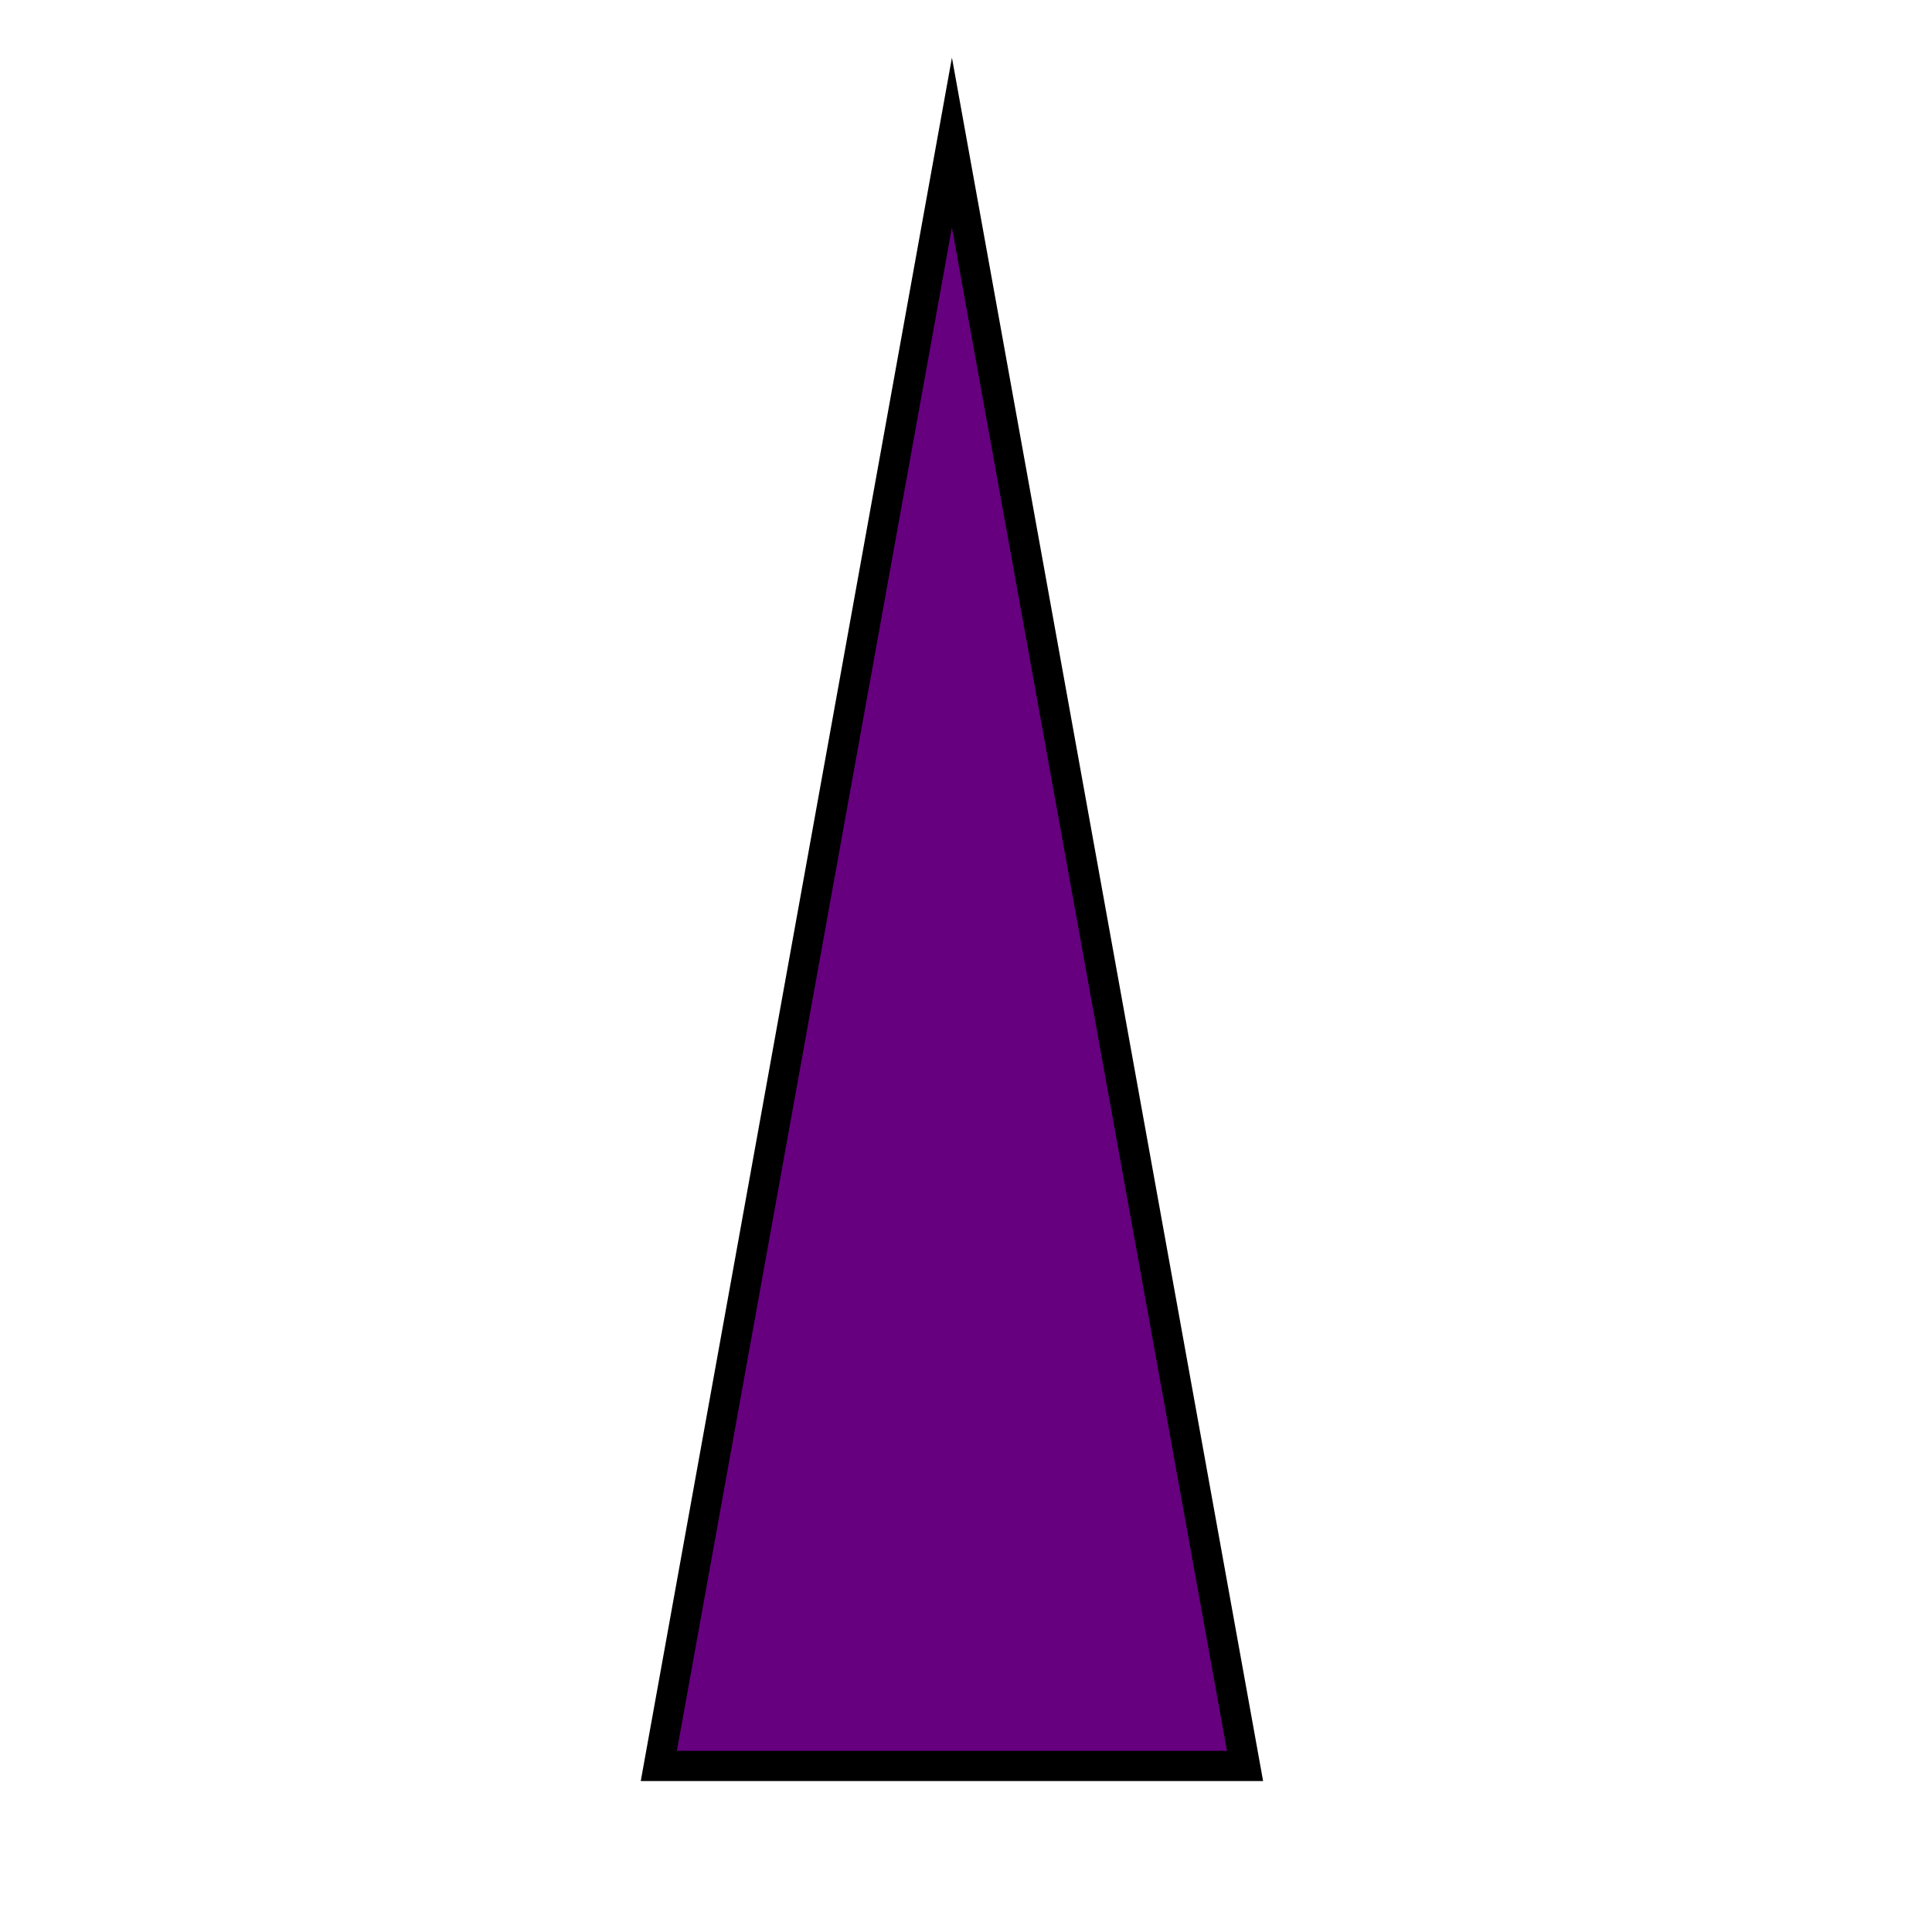
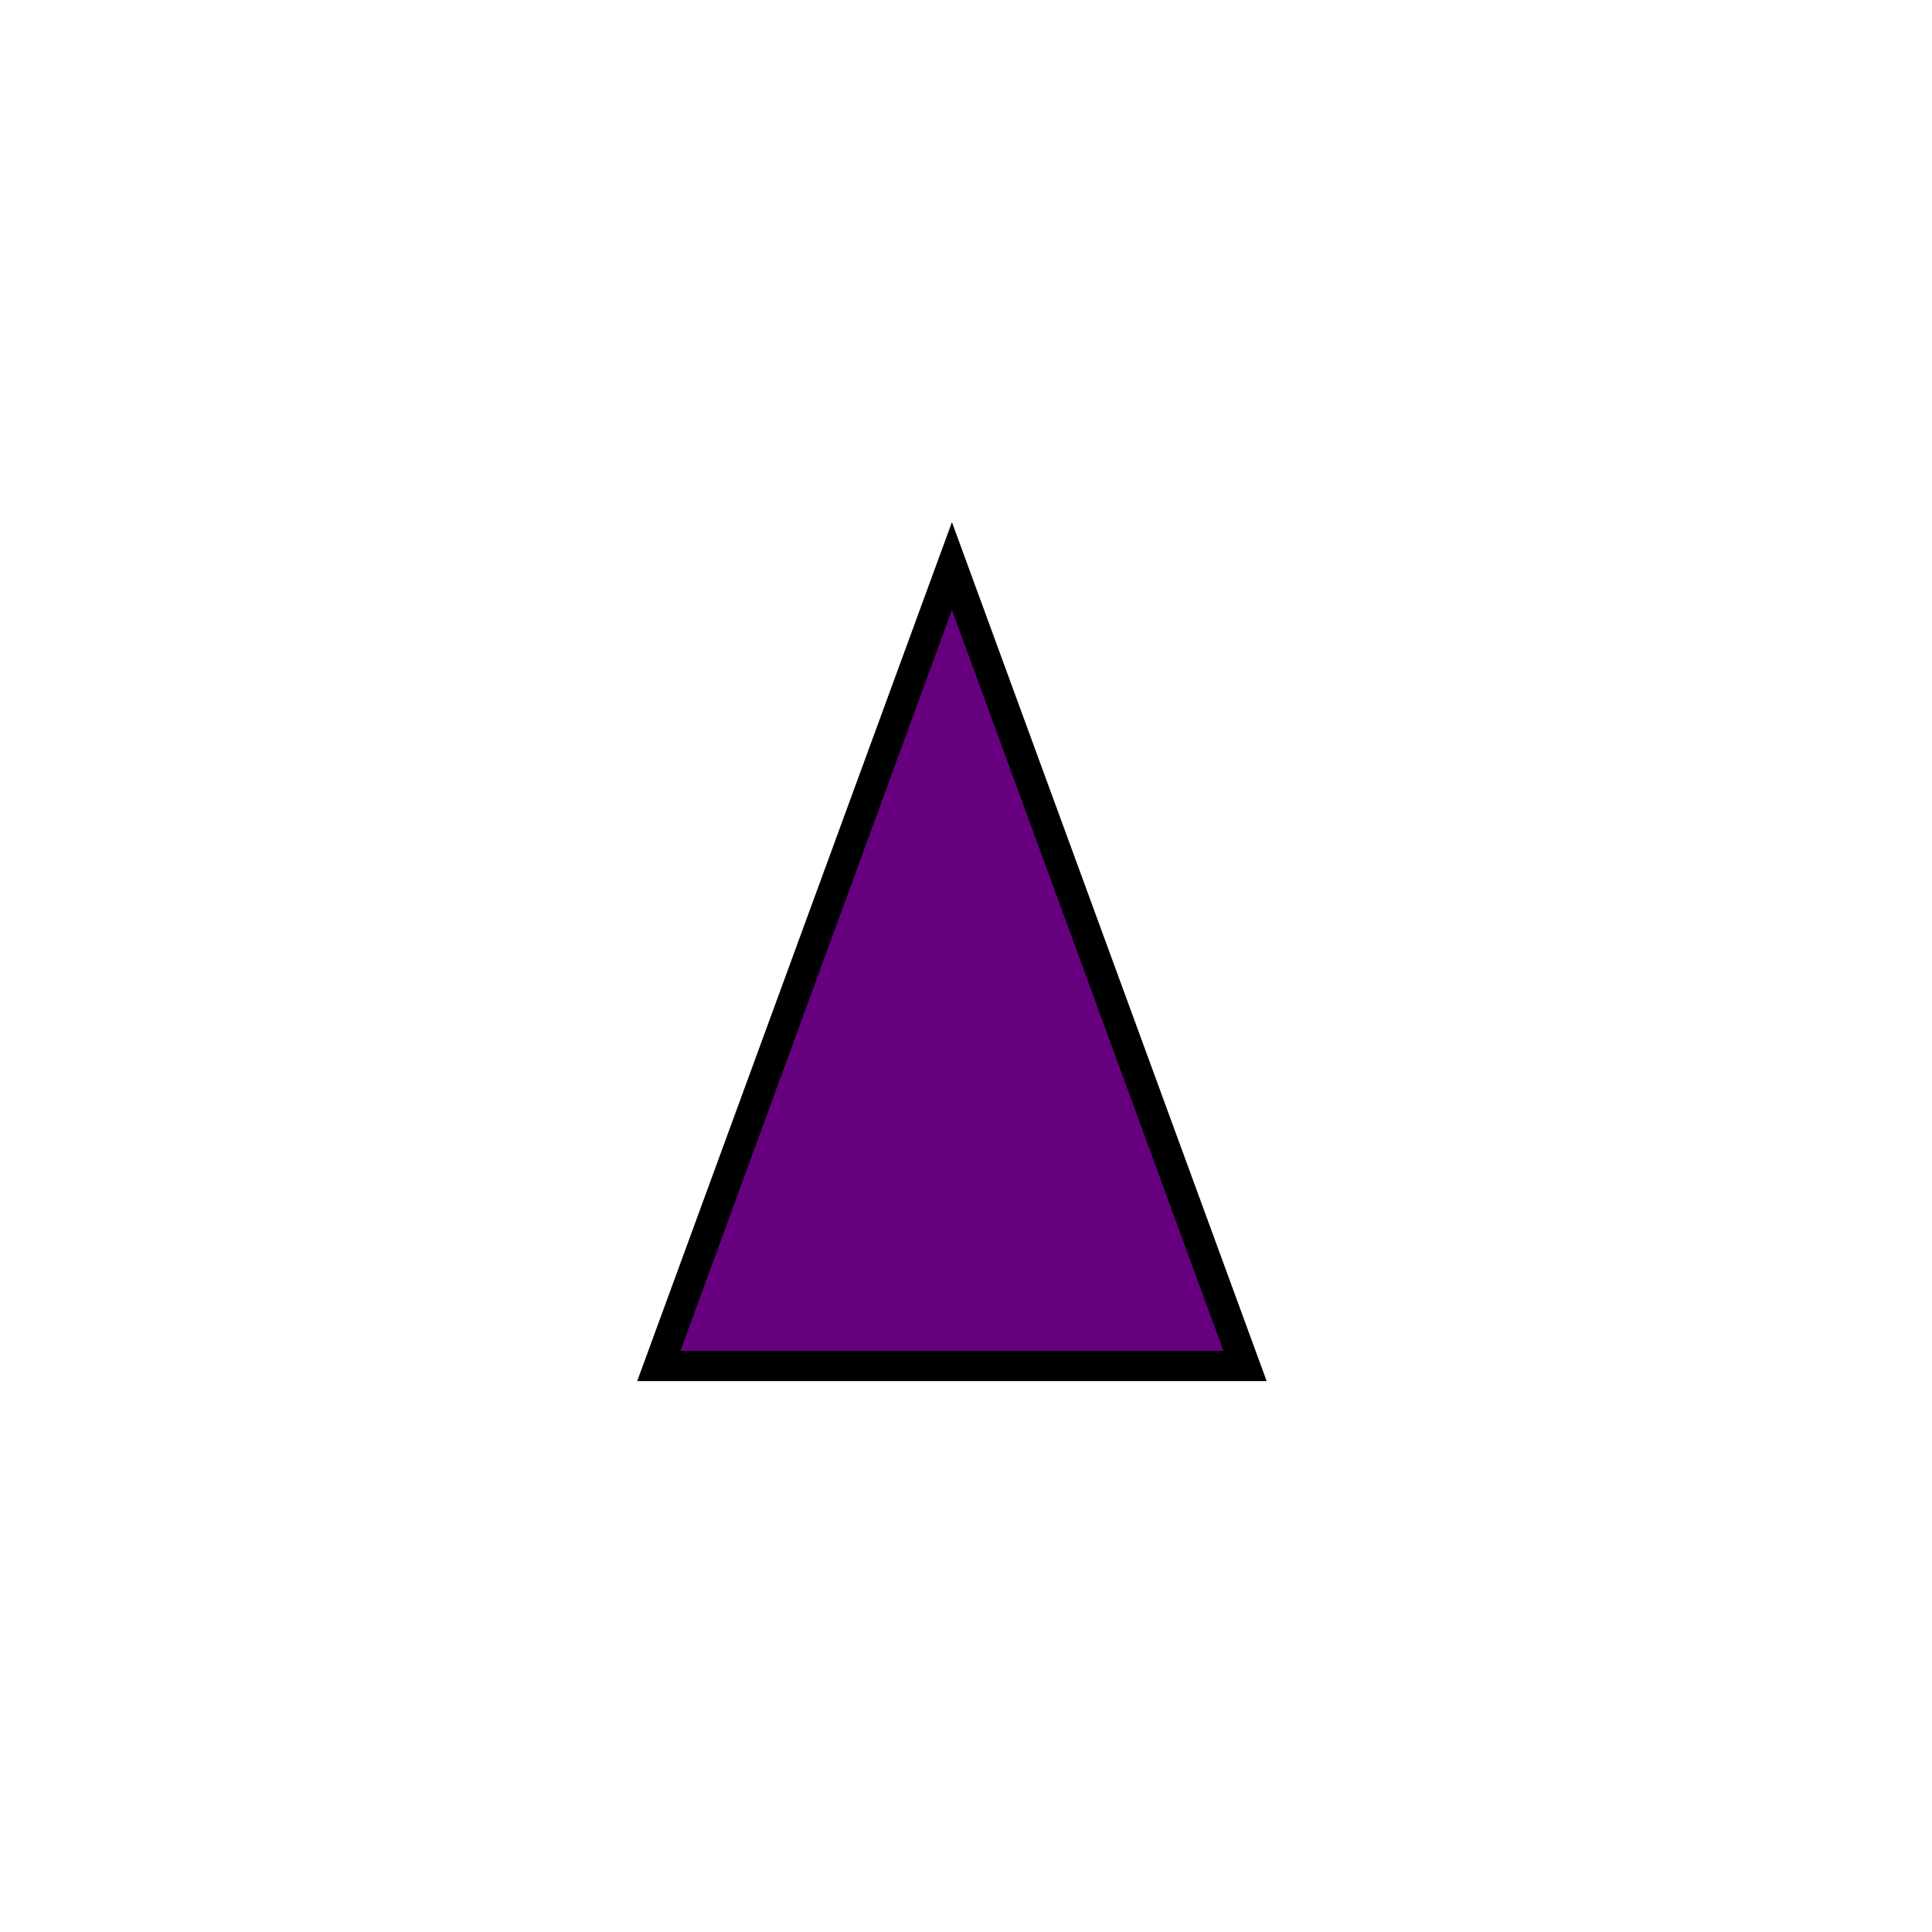
<svg xmlns="http://www.w3.org/2000/svg" version="1.1" id="Слой_1" x="0px" y="0px" width="64px" height="64px" viewBox="0 0 64 64" enable-background="new 0 0 64 64" xml:space="preserve">
-   <polygon fill="#66007F" stroke="#000000" stroke-miterlimit="10" points="21.824,58.5 31.534,4.723 41.244,58.5 " />
+   <polygon fill="#66007F" stroke="#000000" stroke-miterlimit="10" points="21.824,45.25 31.534,18.75 41.244,45.25 " />
</svg>
